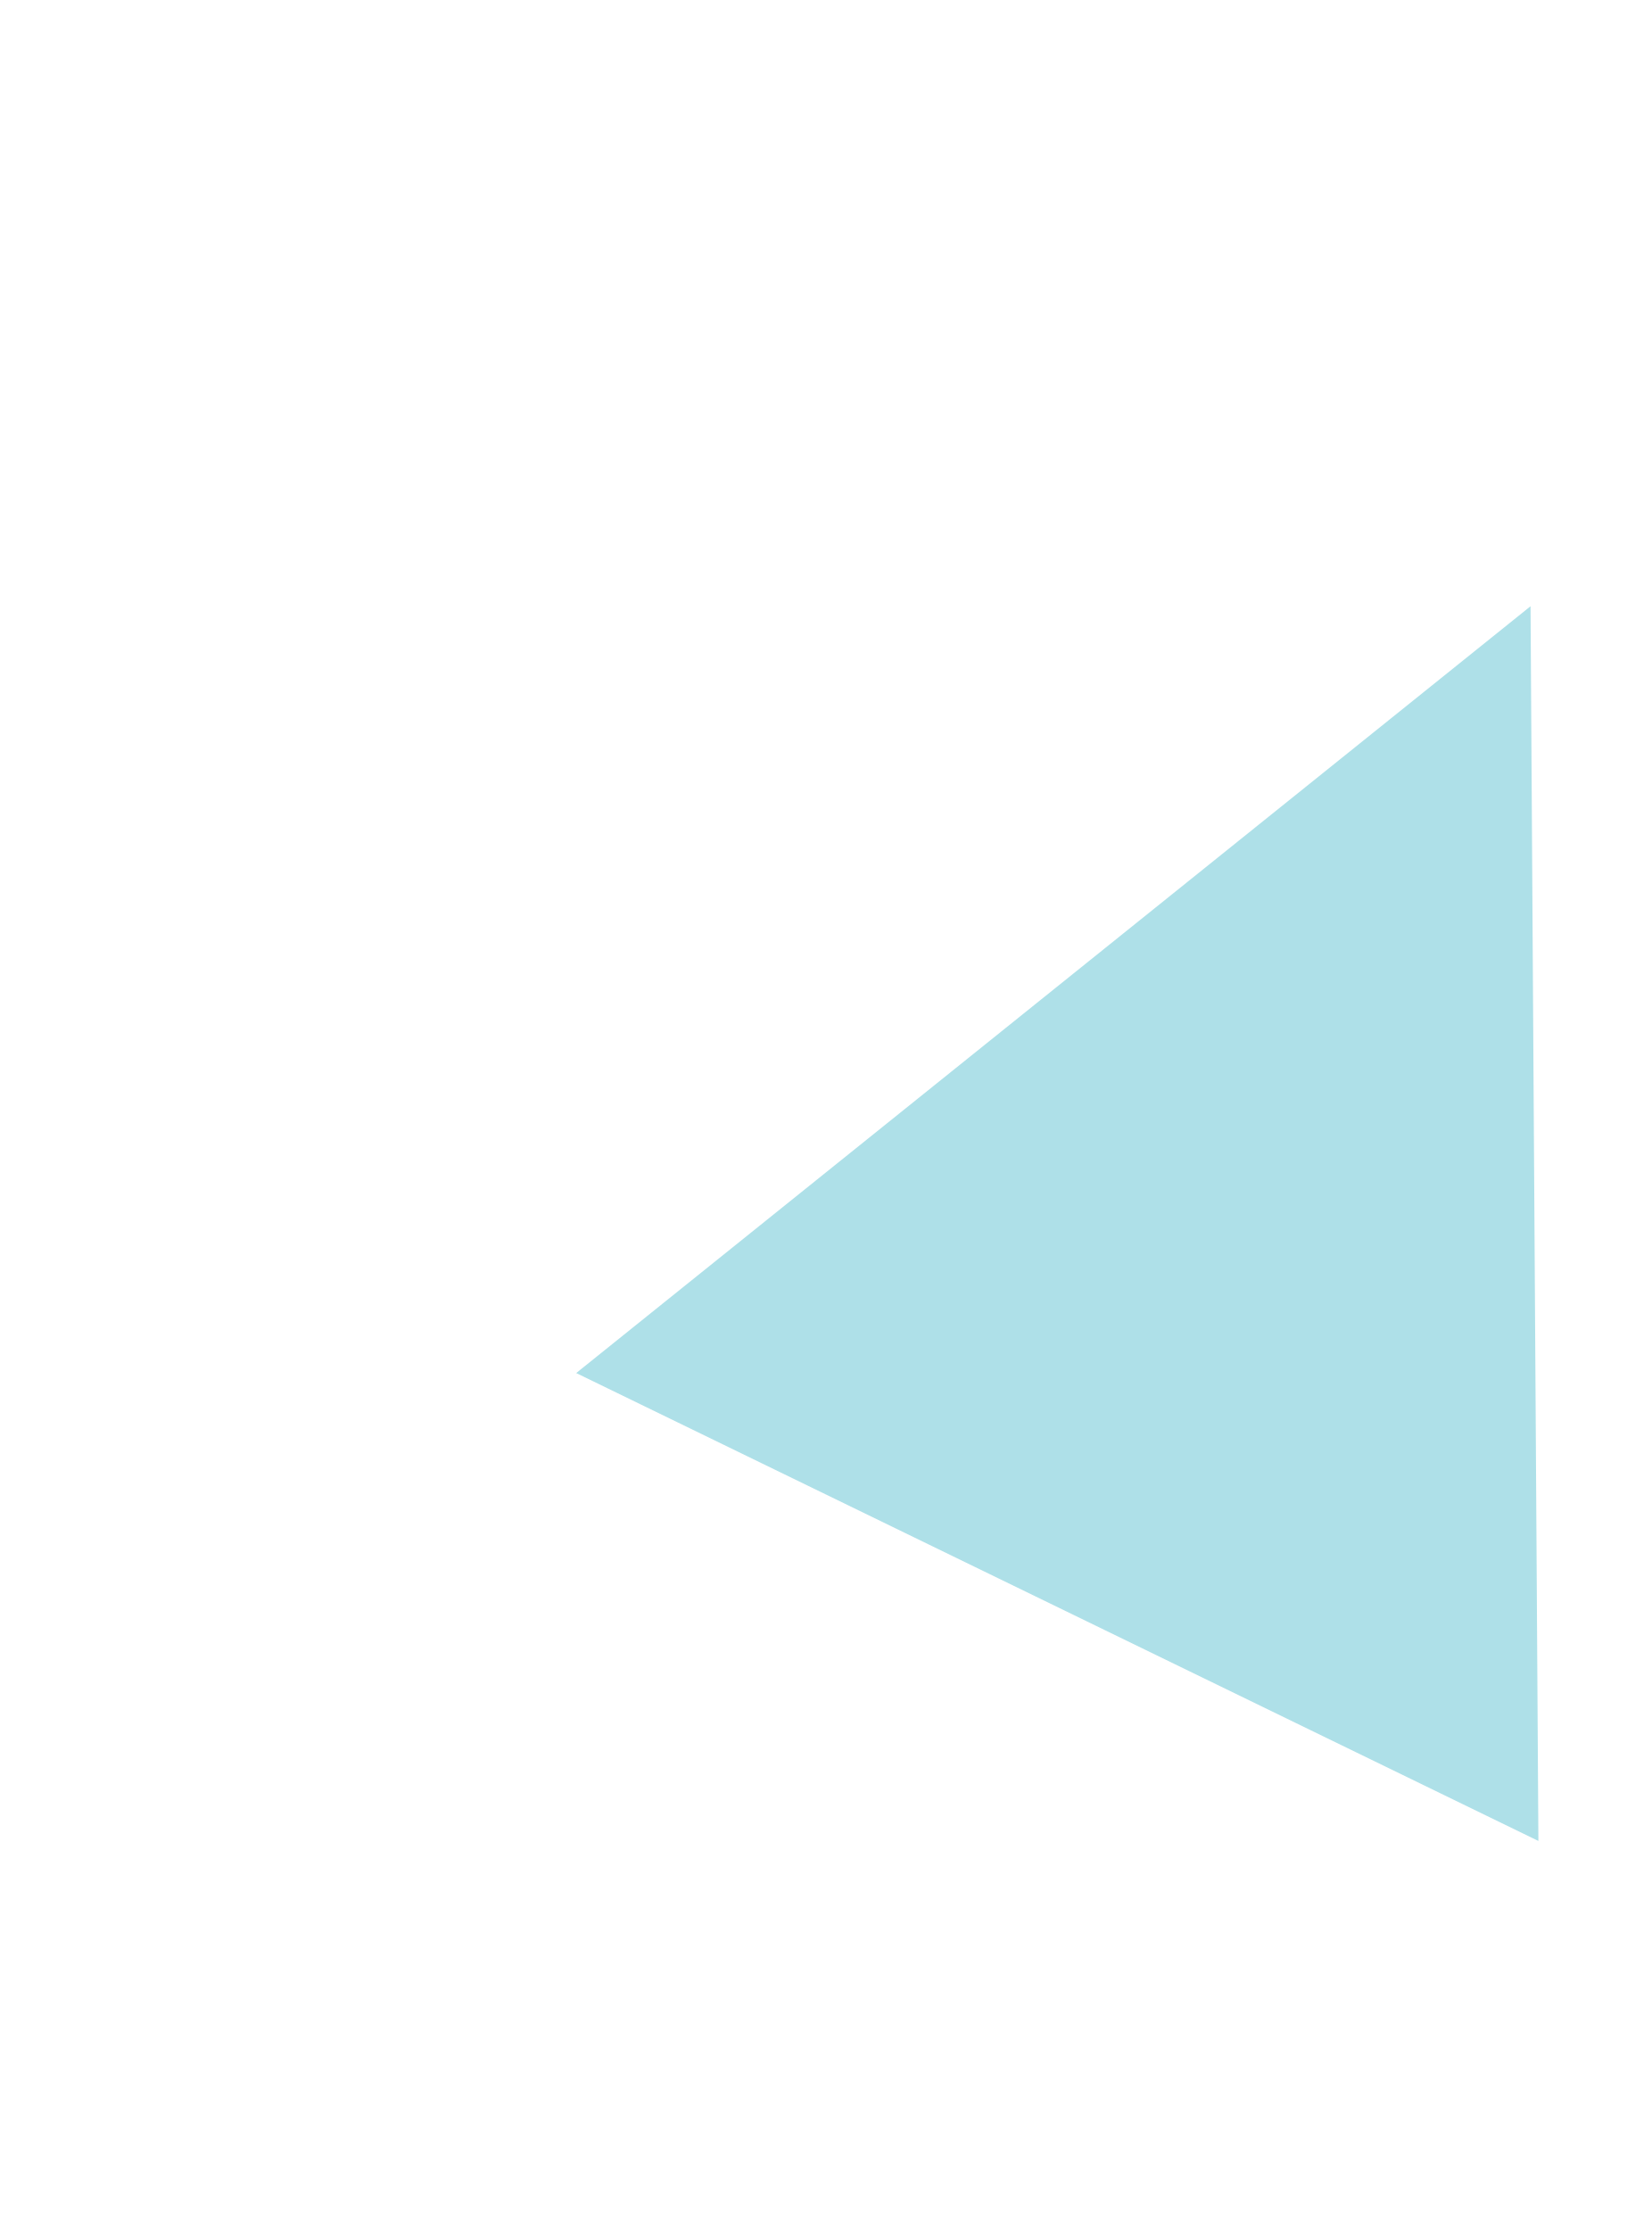
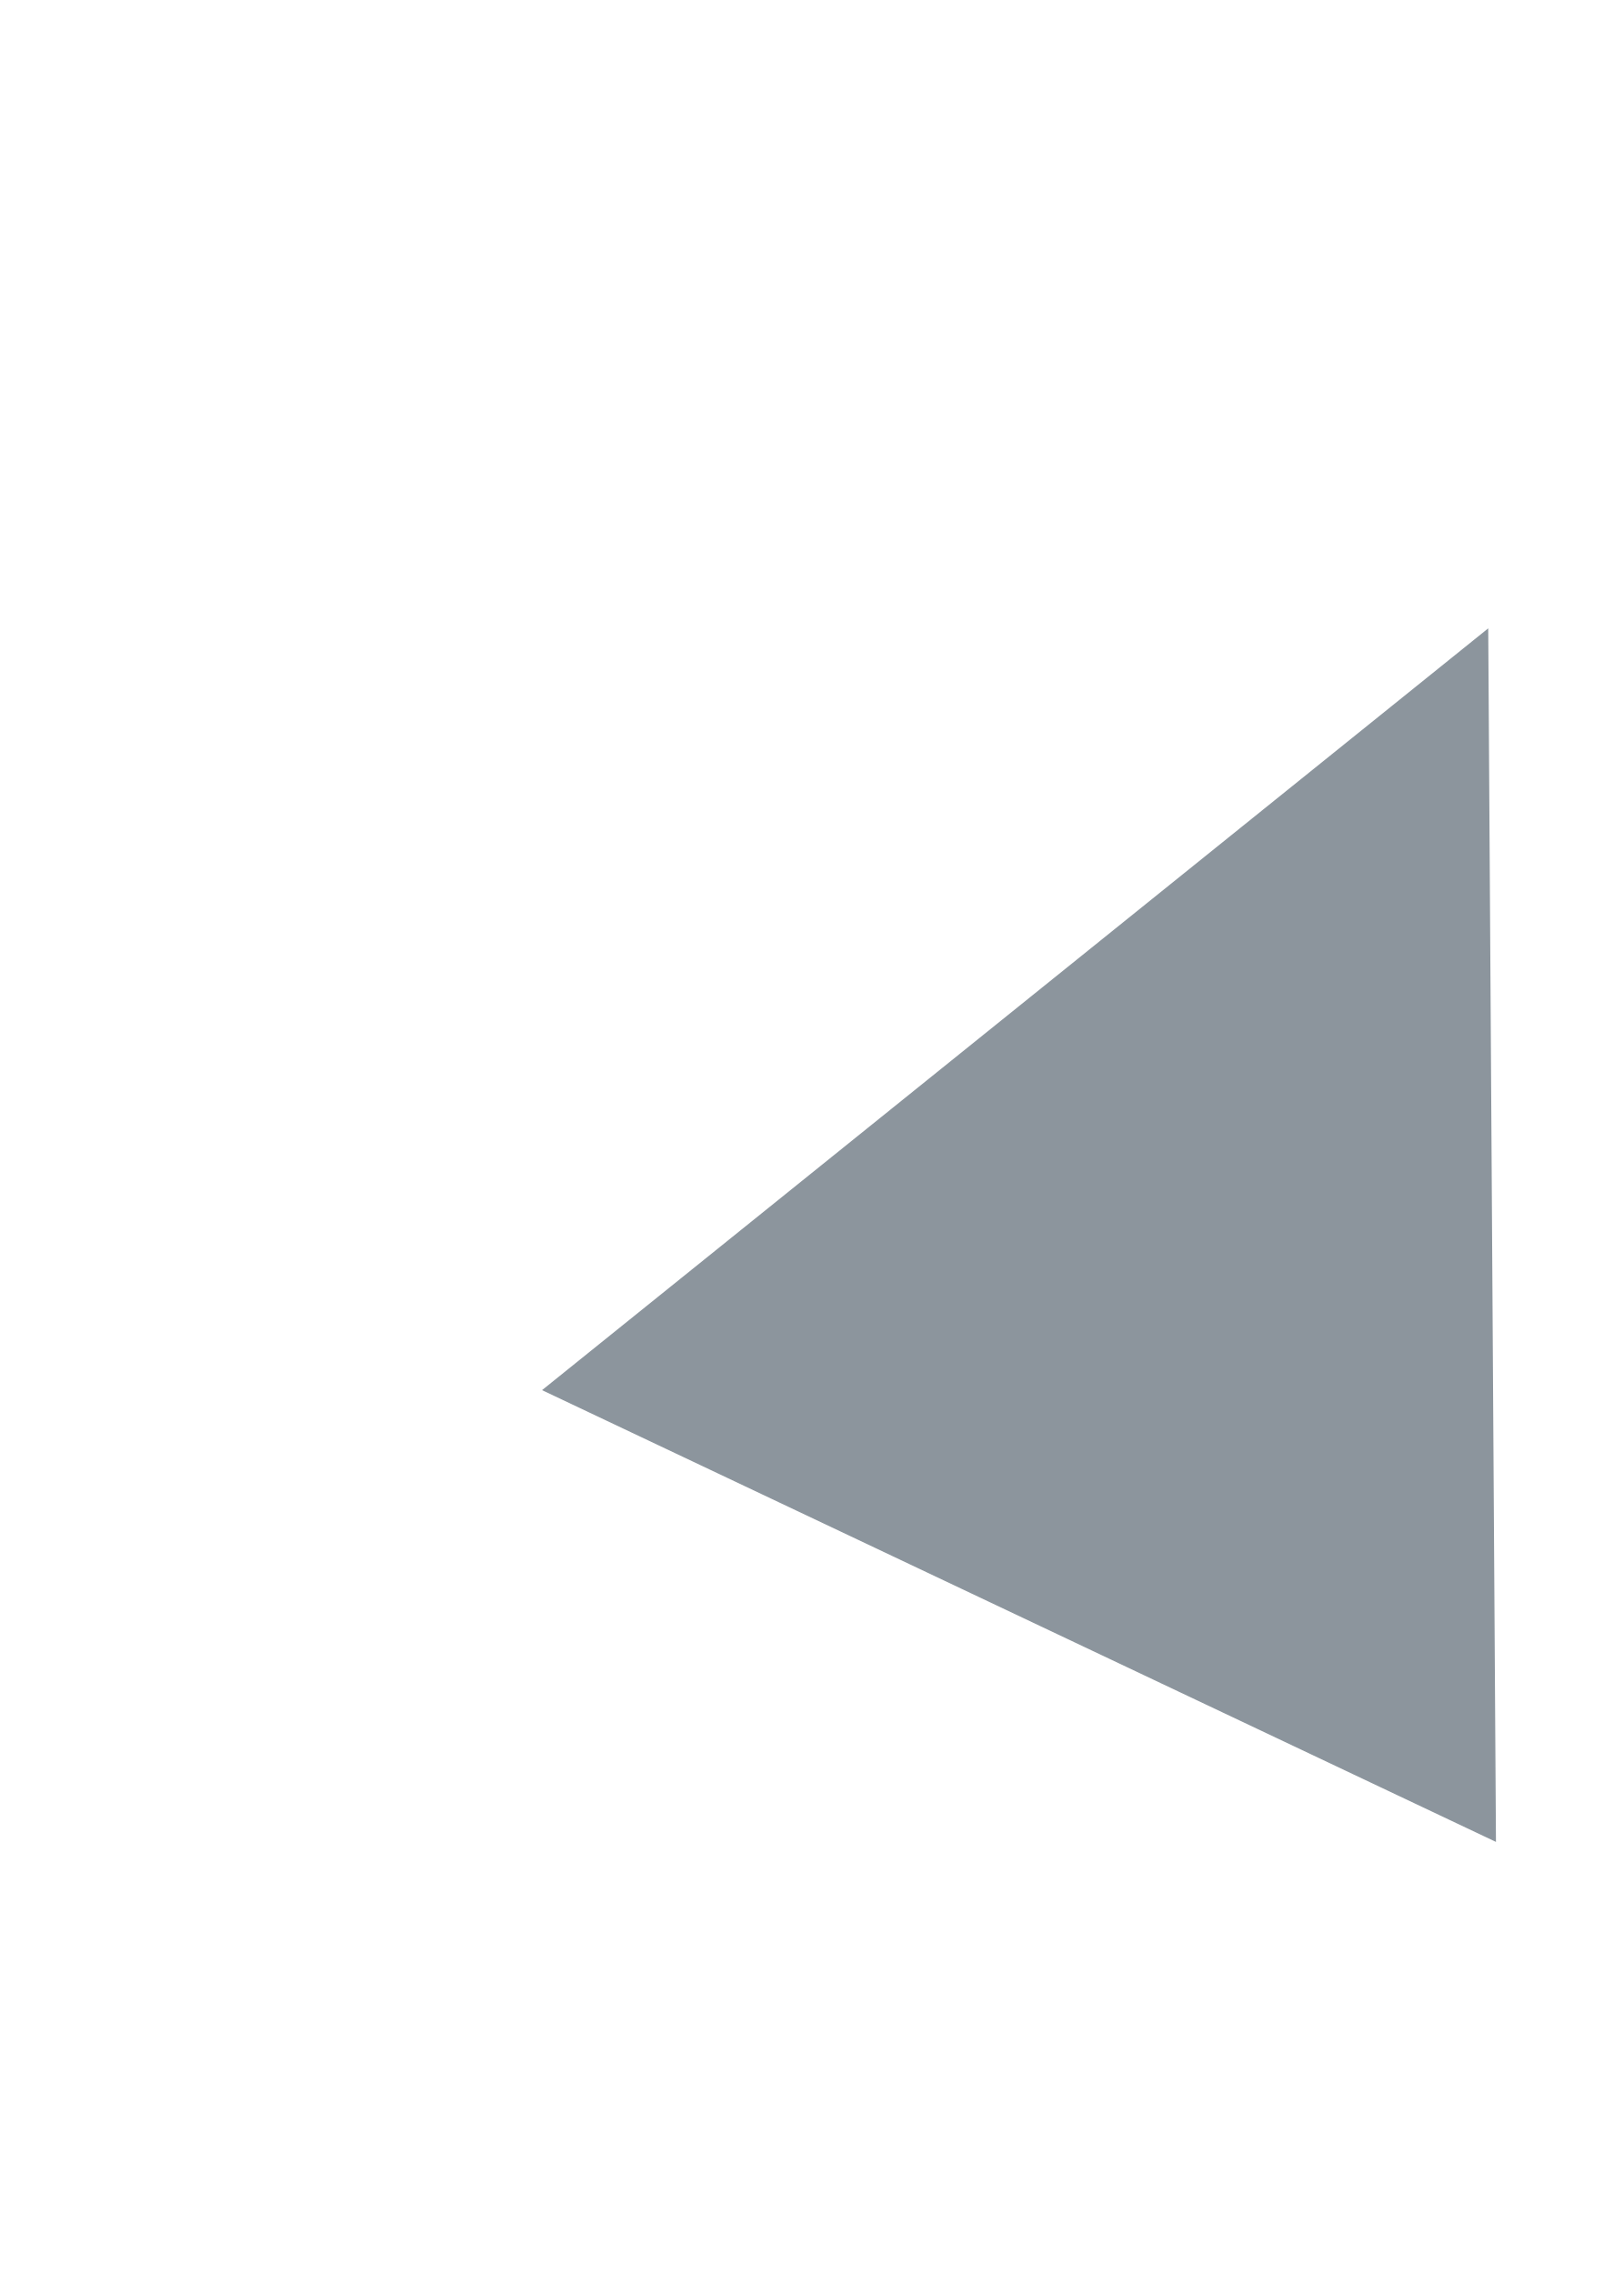
- <svg xmlns="http://www.w3.org/2000/svg" version="1.1" x="0px" y="0px" width="200px" height="270px" viewBox="0 0 200 270" style="enable-background:new 0 0 200 270;" xml:space="preserve">
+ <svg xmlns="http://www.w3.org/2000/svg" version="1.1" x="0px" y="0px" width="200px" height="280px" viewBox="0 0 200 280" style="enable-background:new 0 0 200 280;" xml:space="preserve">
  <g id="_x36_-1">
-     <polygon style="fill:#AEE0E8;" points="185.309,73.402 186.261,222.896 69.764,166.245  " />
+     <polygon style="fill:#8C959D;" points="183.309,77.402 184.261,226.896 66.764,171.245  " />
  </g>
  <g id="Layer_1">
</g>
</svg>
